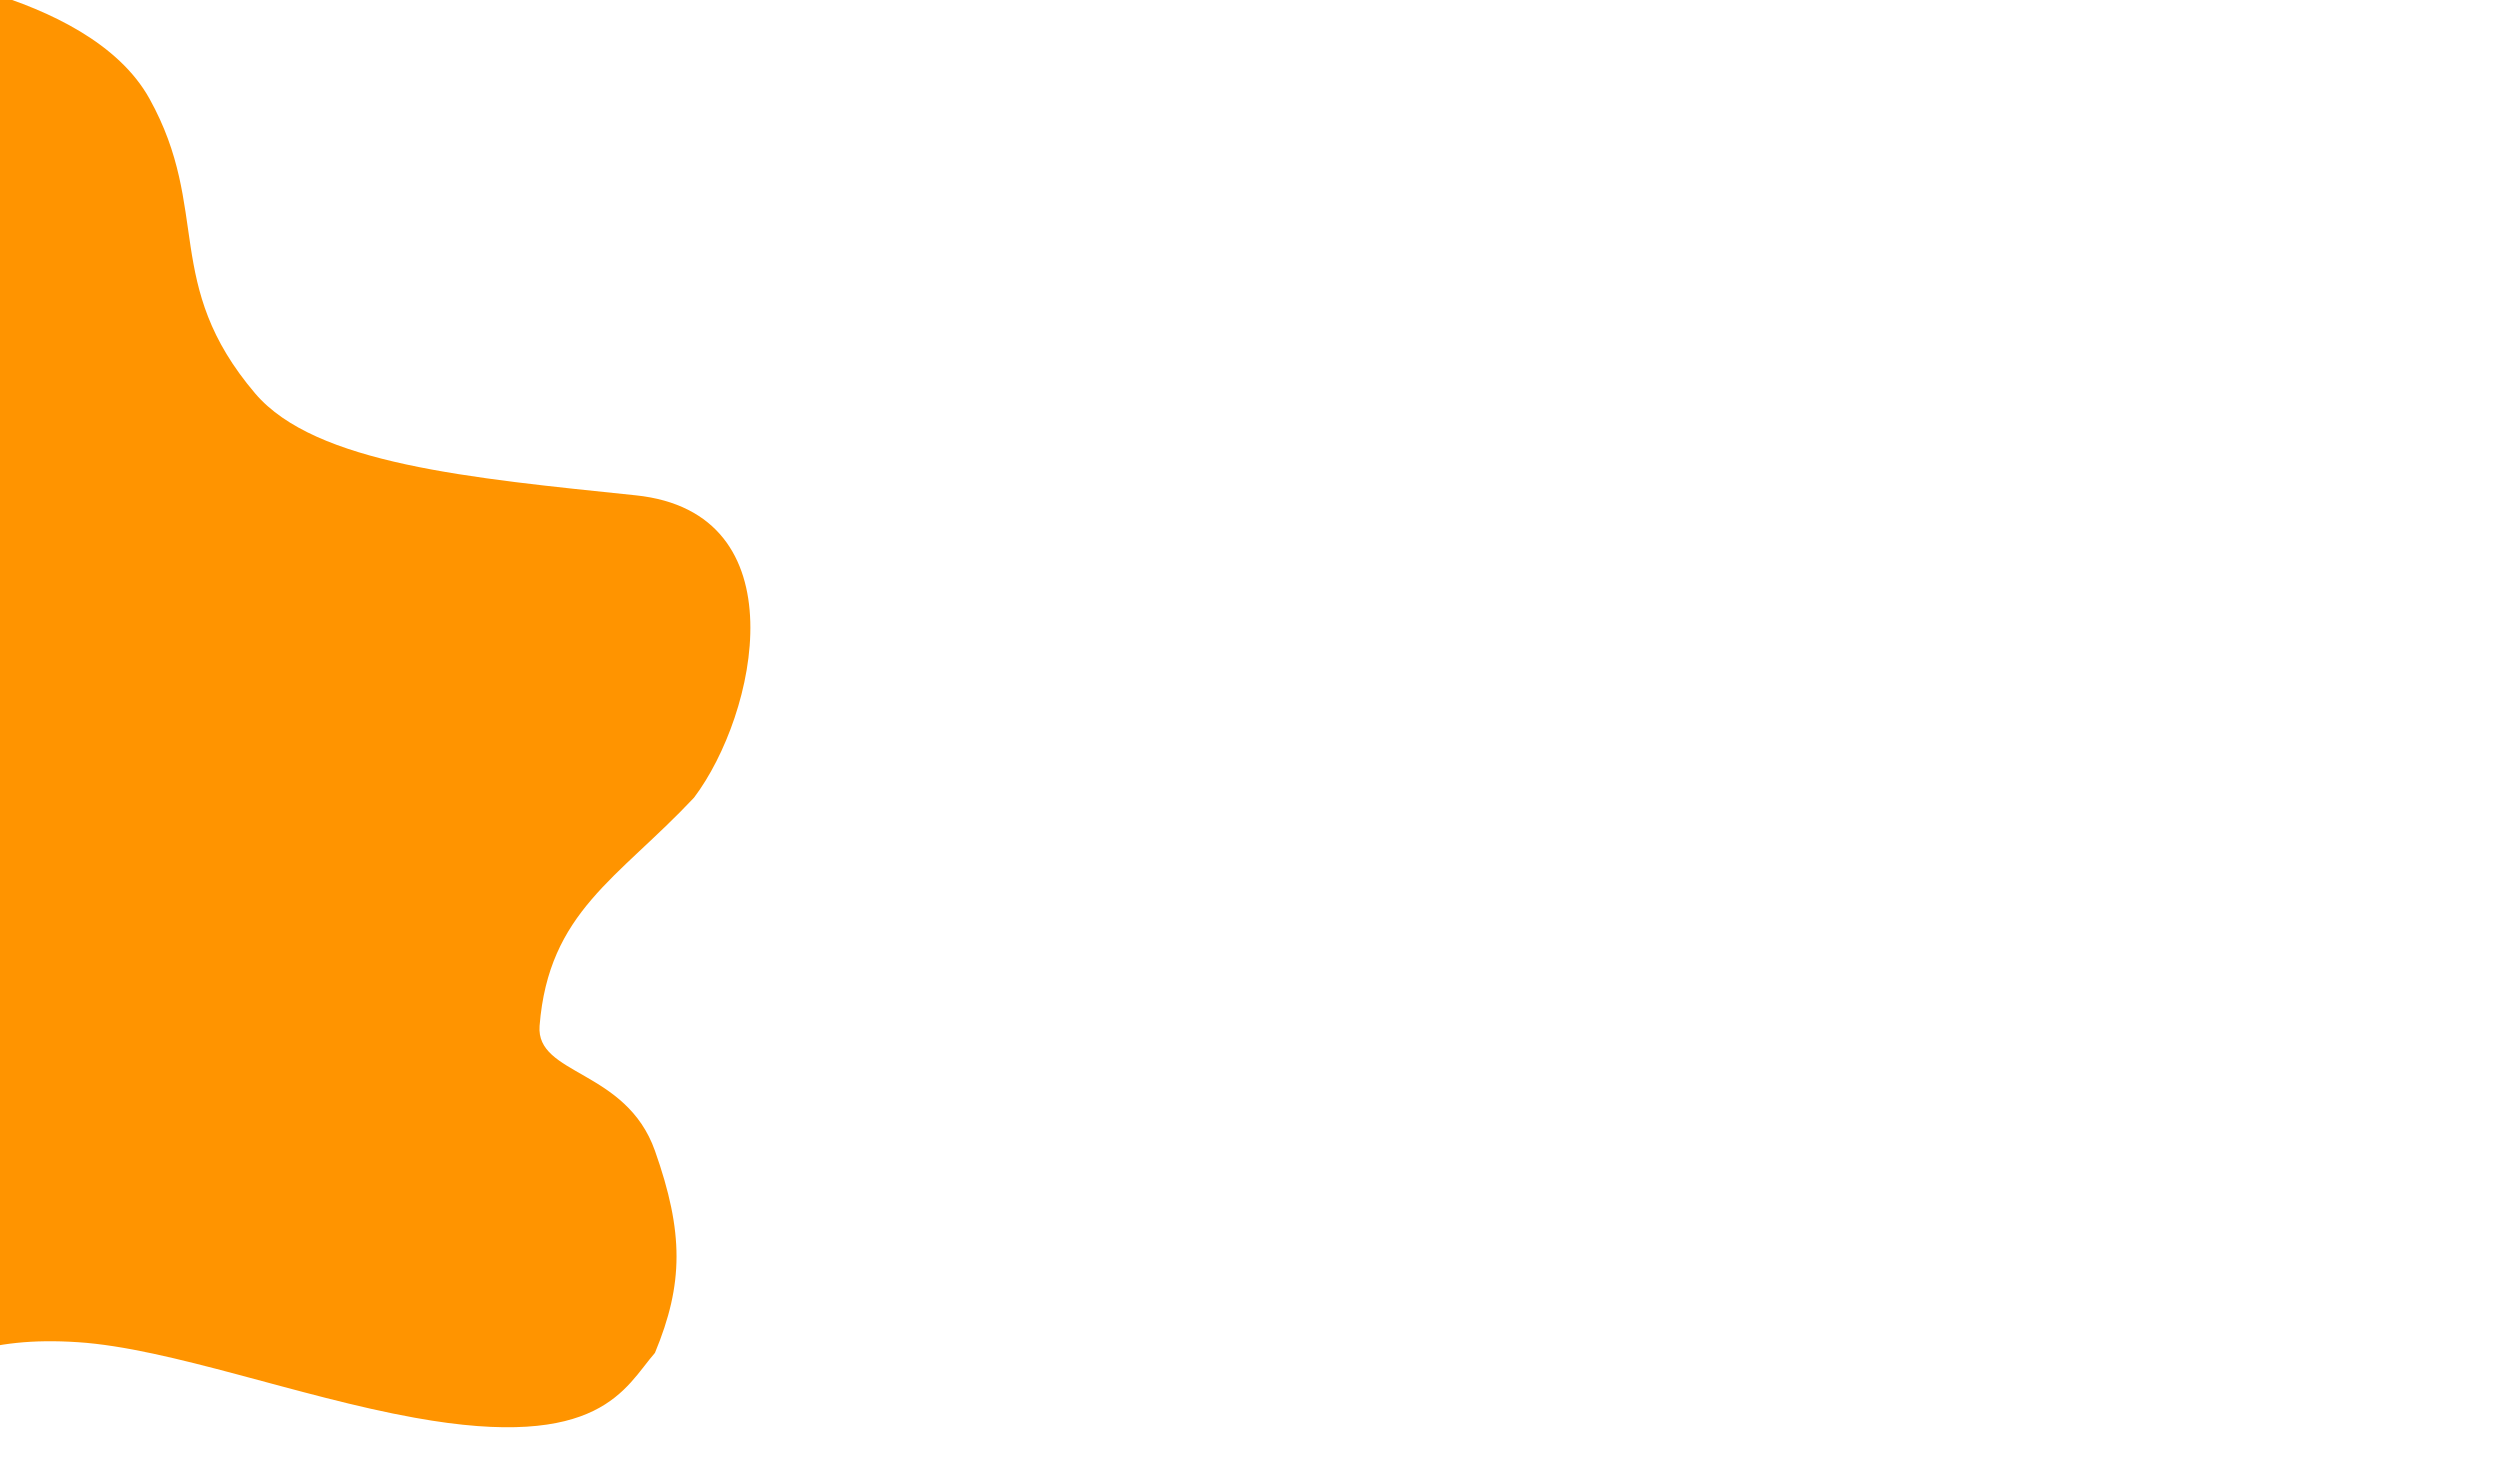
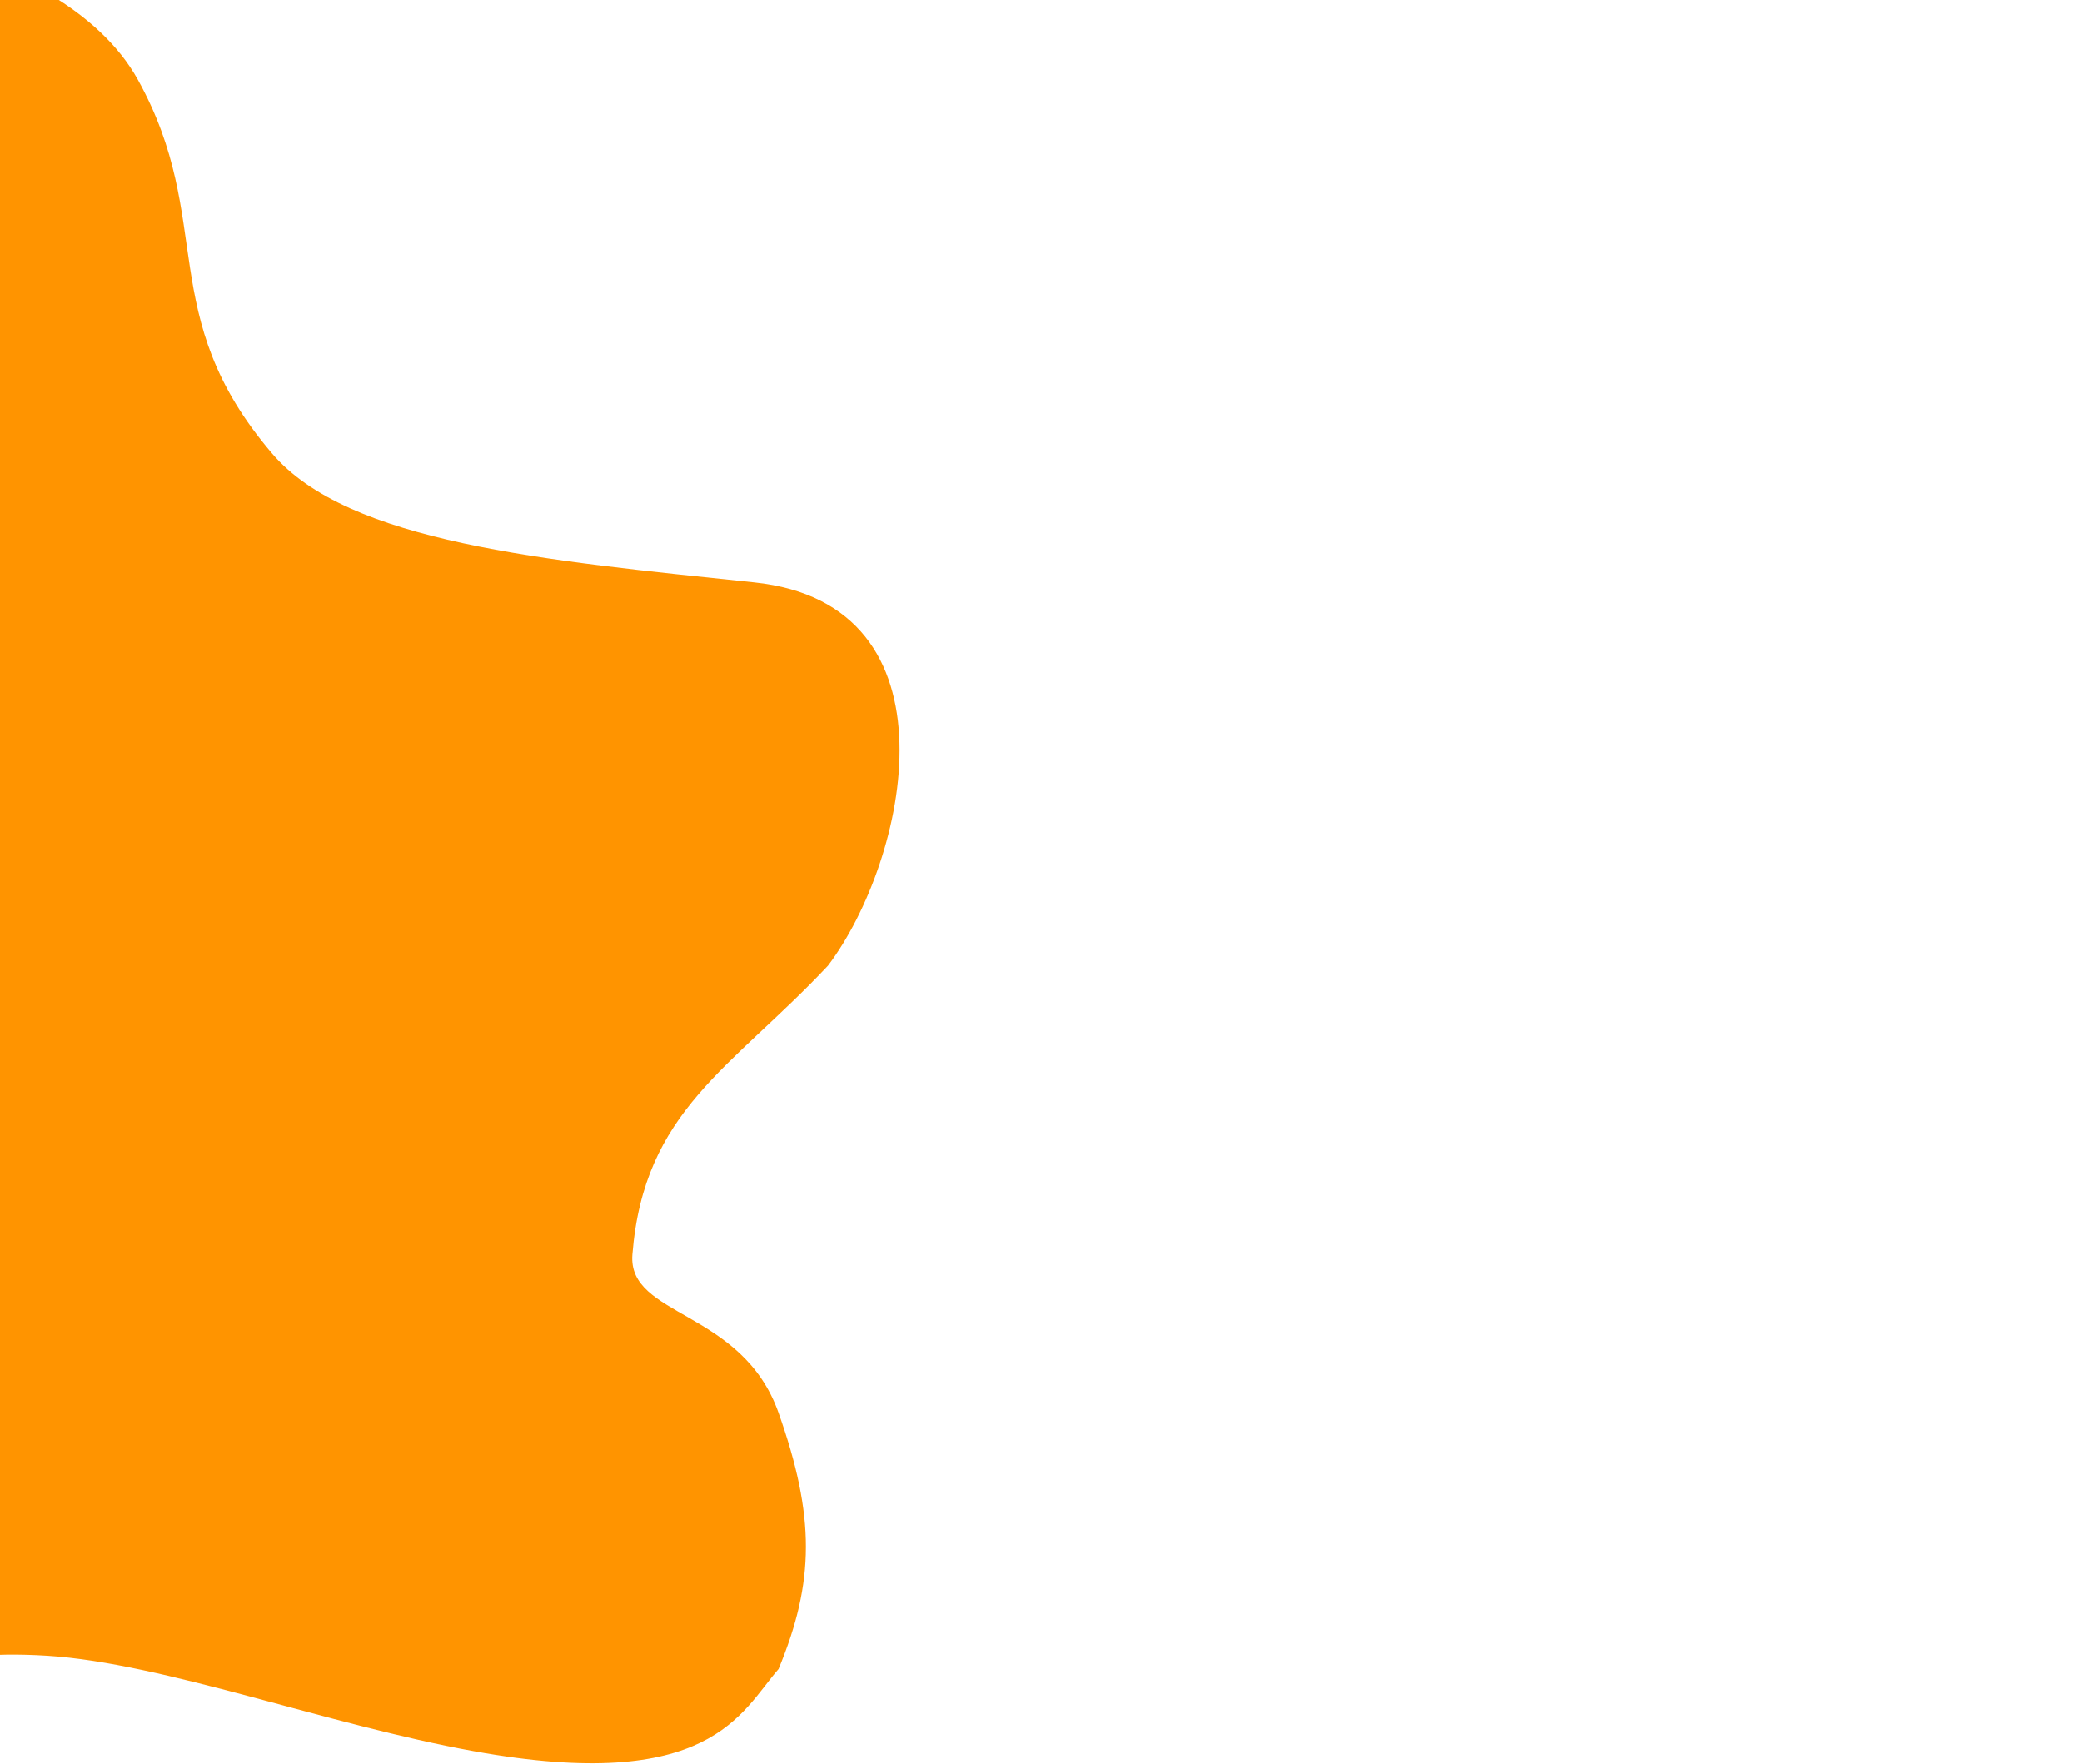
- <svg xmlns="http://www.w3.org/2000/svg" version="1.1" id="Layer_1" x="0px" y="0px" viewBox="0 0 960 560" style="enable-background:new 0 0 960 560;" xml:space="preserve">
+ <svg xmlns="http://www.w3.org/2000/svg" version="1.1" id="Layer_1" x="0px" y="0px" viewBox="0 0 960 813" style="enable-background:new 0 0 960 813;" xml:space="preserve">
  <style type="text/css">
	.st0{fill:#FF9400;}
</style>
-   <path id="Path_655" class="st0" d="M-48.9-12c0,0,82.6,7.2,106.3,49.9s4.9,71.2,40.6,113.2c23.1,27.1,82.7,32.5,146.1,39.1  s46.5,84.2,22.4,116.1c-29.2,31.1-55.8,43.8-59.3,87.6c-1.5,19.1,33.2,16.6,44.3,48c11.1,31.4,11,51.1,0,77.6  c-11.5,13.2-20.7,37.9-92.3,24.9c-44.5-8-94.1-26.7-129.3-29c-35.2-2.3-52.7,6.5-79.5,21c-81.2,8.2-18.3-159.5-38-201.6  C-152.6,195.7-48.9-12-48.9-12z" />
+   <path id="Path_655" class="st0" d="M-98.1-39.1c0,0,125.7,10.9,161.7,75.9s7.4,108.4,61.8,172.2c35.1,41.3,125.8,49.4,222.3,59.5  c96.6,10.1,70.8,128.1,34.1,176.7c-44.4,47.3-84.9,66.6-90.2,133.2c-2.3,29,50.5,25.2,67.4,73s16.7,77.8,0,118.1  c-17.5,20.1-31.4,57.6-140.4,37.9c-67.7-12.2-143.1-40.6-196.7-44s-80.2,9.9-120.9,32c-123.5,12.4-27.9-242.6-57.8-306.6  C-255.9,276.8-98.1-39.1-98.1-39.1z" />
</svg>
